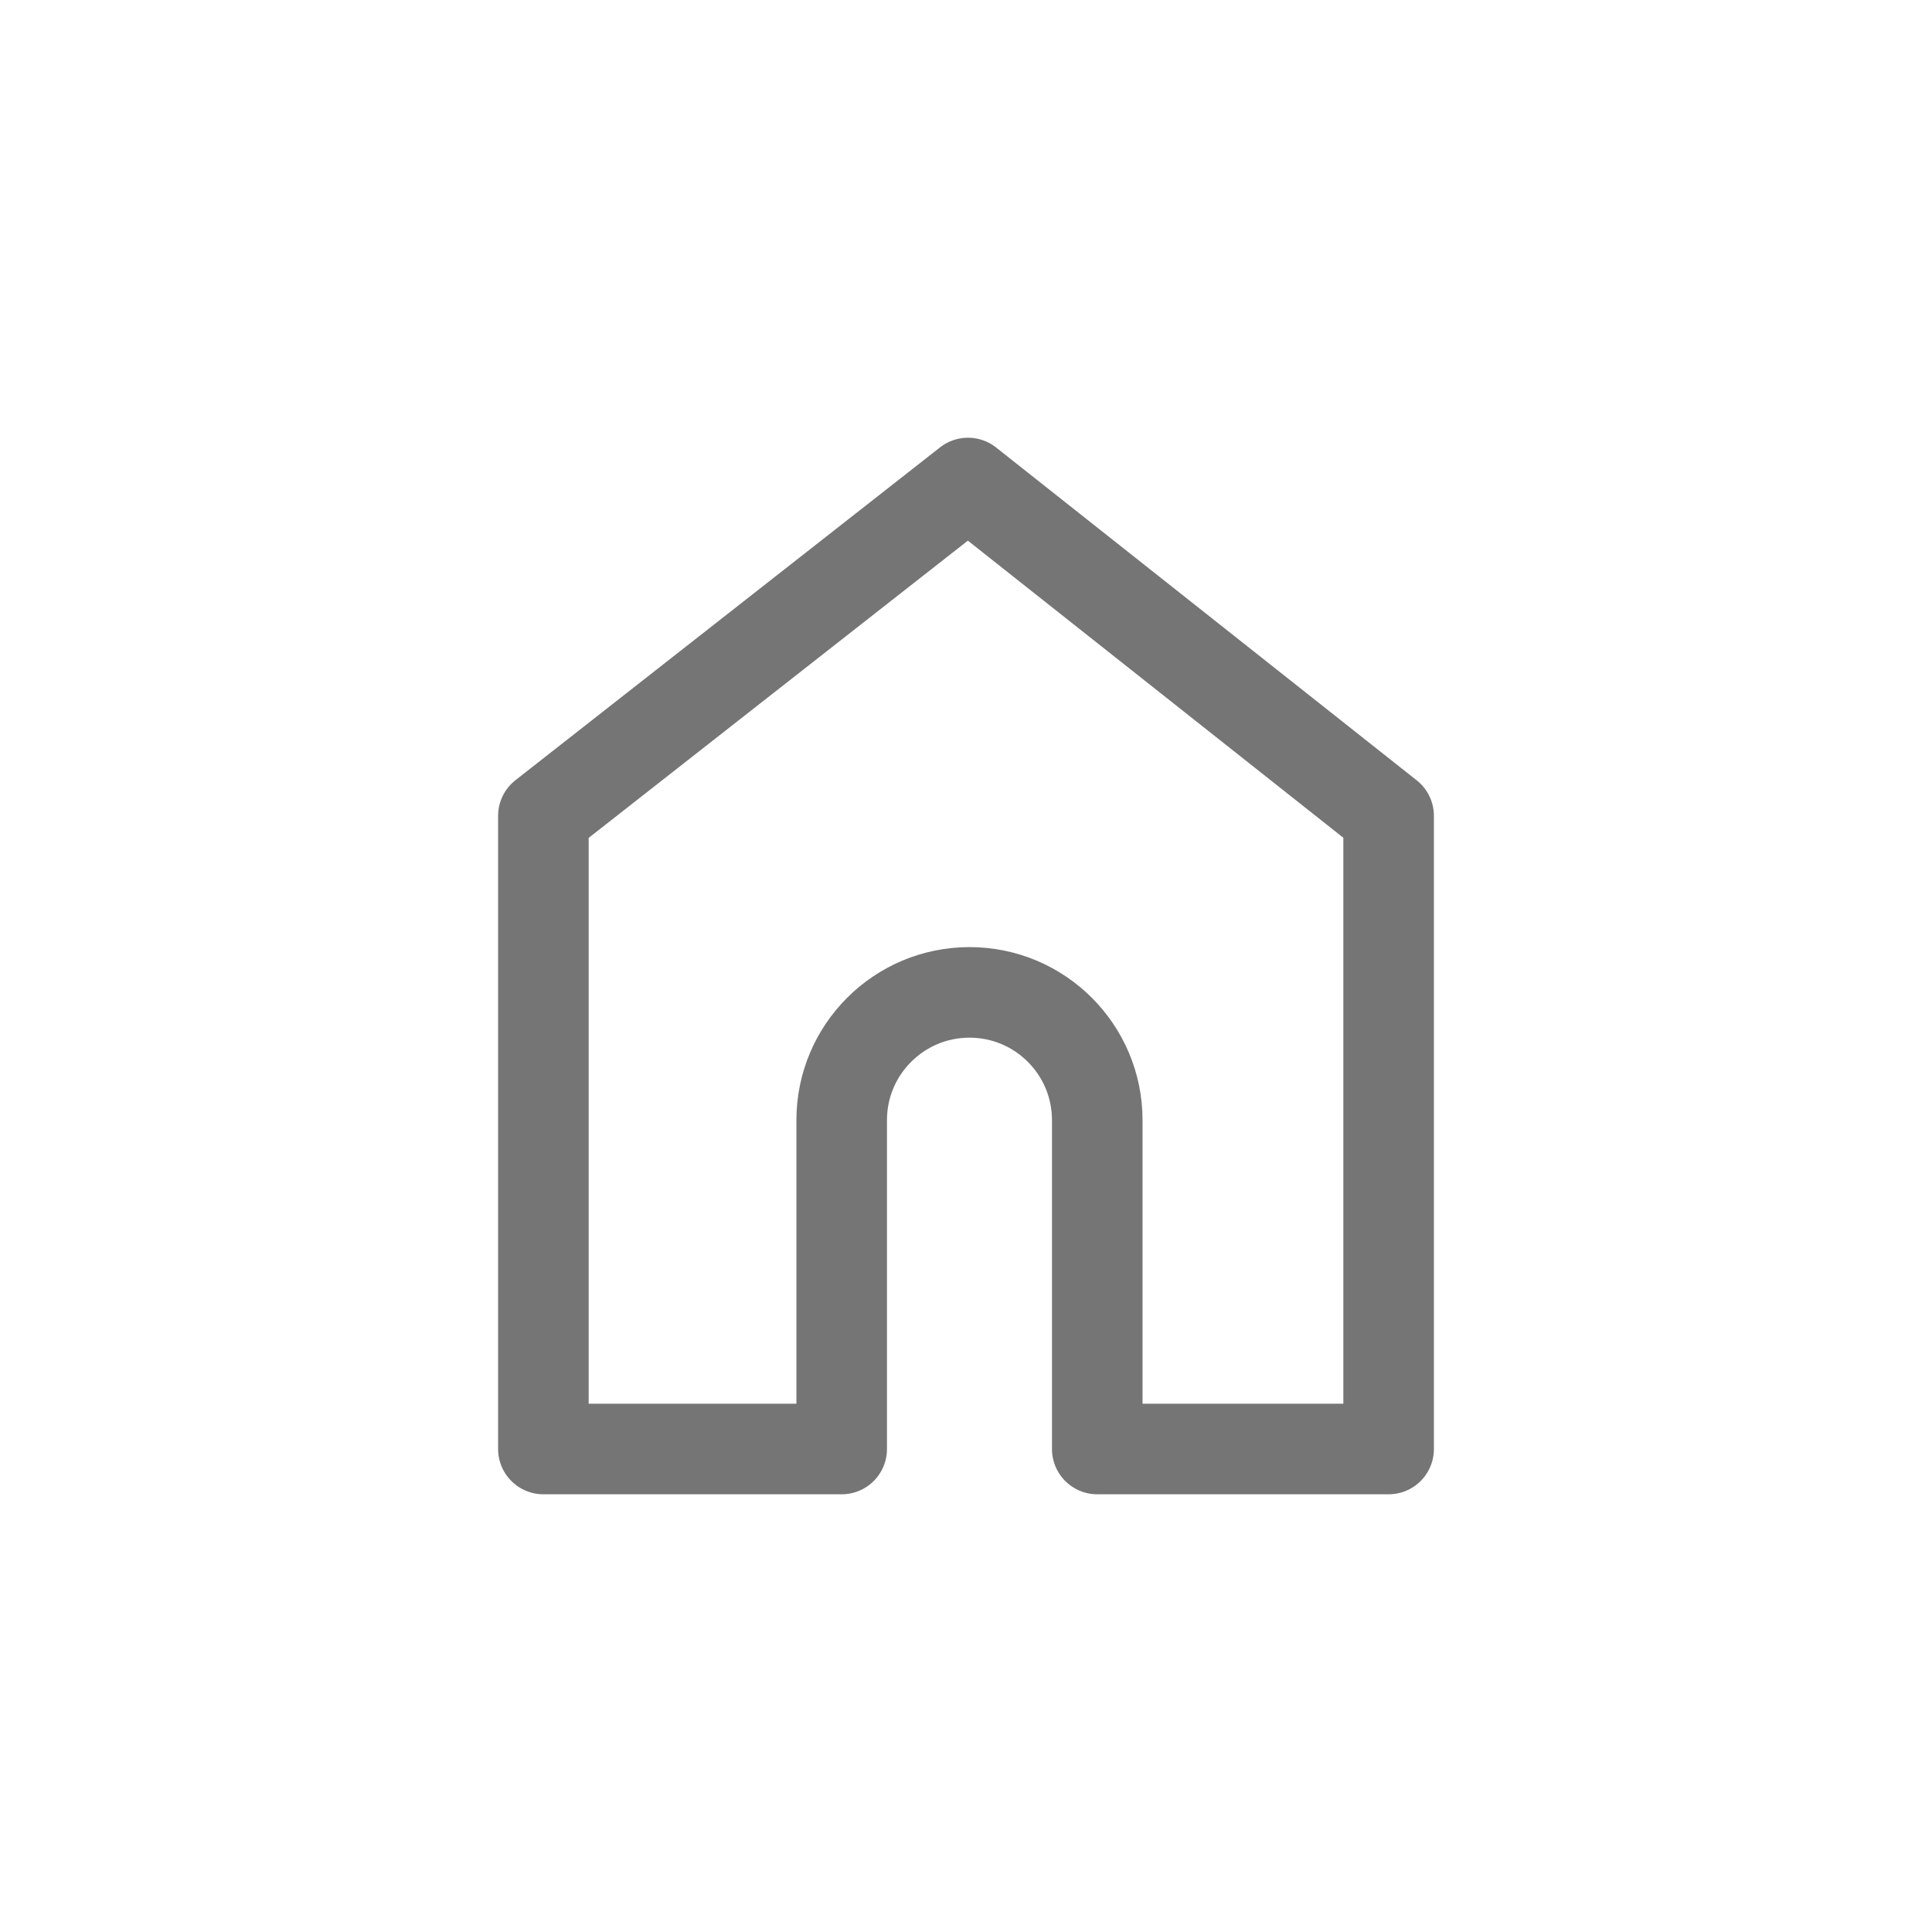
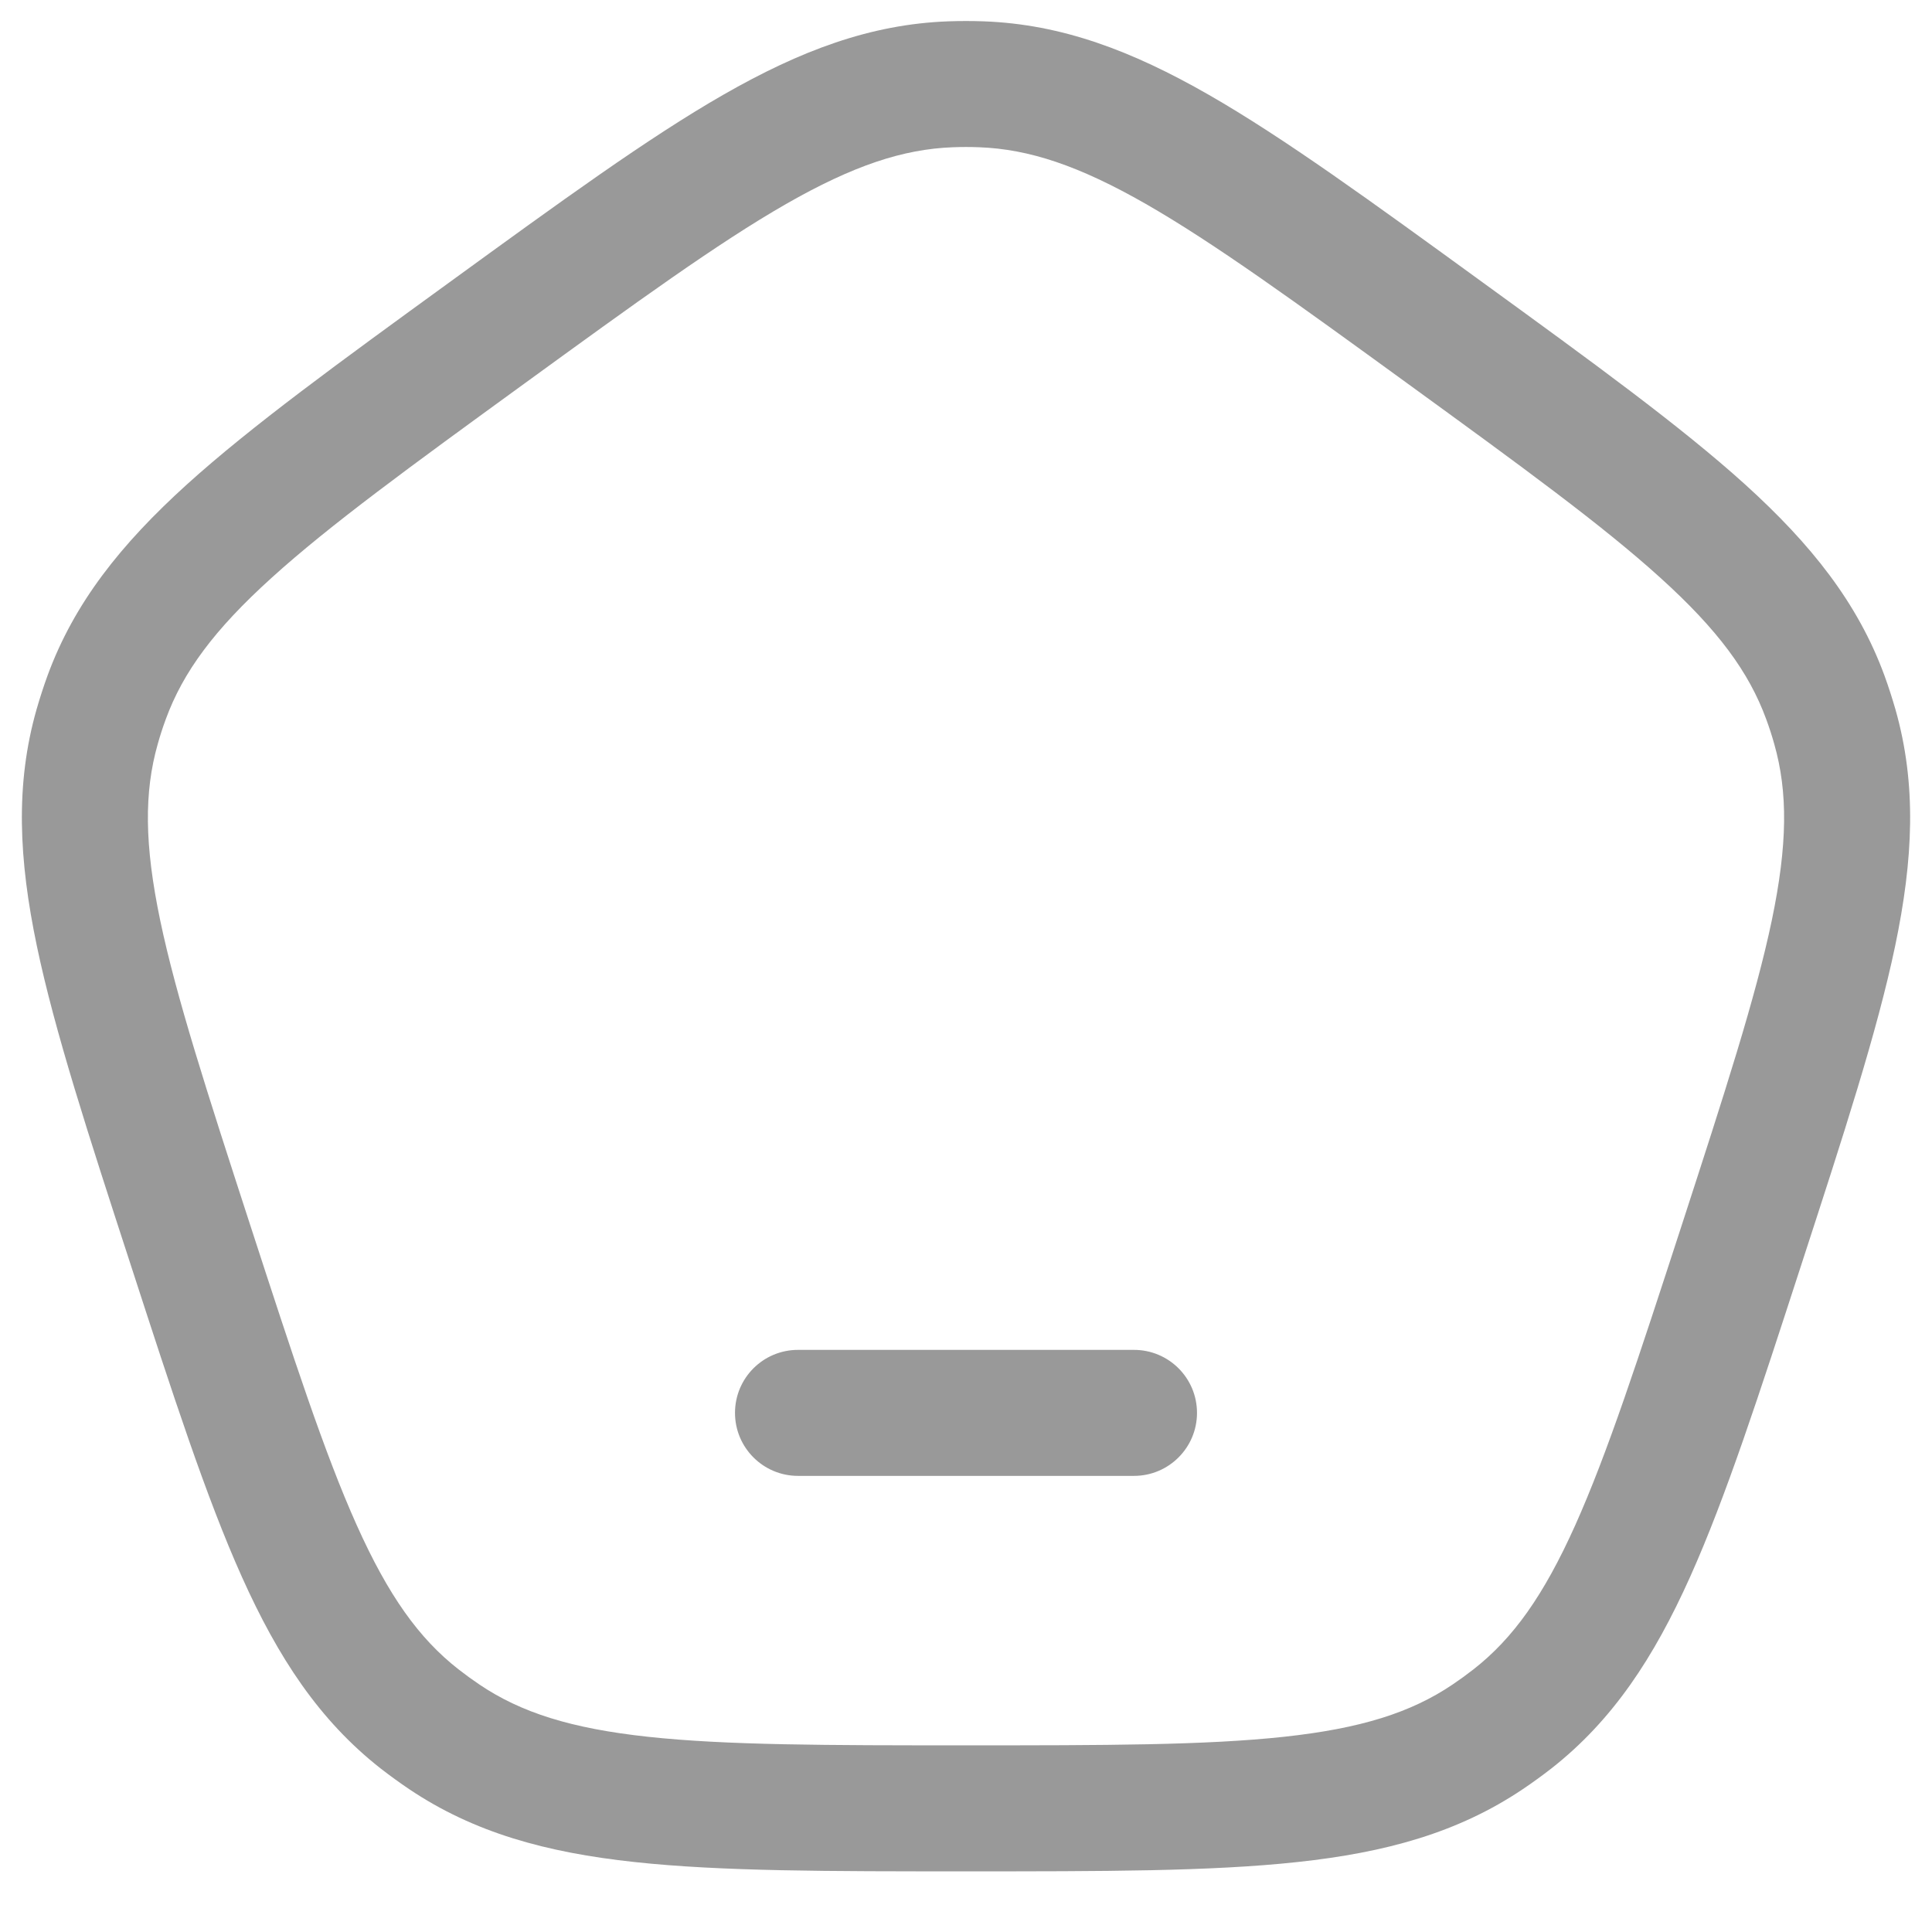
- <svg xmlns="http://www.w3.org/2000/svg" width="32" height="32" viewBox="0 0 32 32" fill="none">
-   <path d="M9 24H13.941V18.553C13.941 17.385 14.889 16.437 16.058 16.437C17.227 16.437 18.174 17.385 18.174 18.553V24H23V13.513L16.033 8L9 13.513V24Z" stroke="#757575" stroke-width="1.5" stroke-linecap="round" stroke-linejoin="round" />
+ <svg xmlns="http://www.w3.org/2000/svg" width="23" height="23" viewBox="0 0 23 23" fill="none">
+   <path d="M2.267 14.82L2.98 14.588L2.267 14.82ZM1.156 8.652L1.878 8.857L1.156 8.652ZM5.794 3.966L5.353 3.359L5.794 3.966ZM1.27 8.303L1.974 8.561L1.27 8.303ZM5.291 20.678L4.872 21.3L5.291 20.678ZM4.994 20.462L4.531 21.053L4.994 20.462ZM20.733 14.82L20.02 14.588L20.733 14.82ZM18.006 20.462L18.469 21.053L18.006 20.462ZM17.709 20.678L18.128 21.3L17.709 20.678ZM17.206 3.966L17.647 3.359L17.206 3.966ZM21.73 8.303L21.026 8.561L21.73 8.303ZM21.844 8.652L21.122 8.857L21.844 8.652ZM11.683 1.003L11.656 1.753L11.683 1.003ZM11.317 1.003L11.344 1.753L11.317 1.003ZM9.5 16.07C9.086 16.07 8.75 16.405 8.75 16.82C8.75 17.234 9.086 17.57 9.5 17.57V16.07ZM13.5 17.57C13.914 17.57 14.25 17.234 14.25 16.82C14.25 16.405 13.914 16.07 13.5 16.07V17.57ZM2.98 14.588C2.466 13.005 2.099 11.874 1.907 10.956C1.719 10.055 1.715 9.43 1.878 8.857L0.435 8.446C0.181 9.339 0.223 10.23 0.439 11.263C0.652 12.279 1.049 13.499 1.554 15.051L2.98 14.588ZM5.353 3.359C4.033 4.318 2.994 5.072 2.224 5.768C1.442 6.477 0.884 7.174 0.565 8.045L1.974 8.561C2.179 8.001 2.549 7.498 3.232 6.88C3.927 6.25 4.888 5.551 6.235 4.572L5.353 3.359ZM1.878 8.857C1.906 8.757 1.938 8.658 1.974 8.561L0.565 8.045C0.517 8.177 0.474 8.311 0.435 8.446L1.878 8.857ZM11.5 20.778C9.836 20.778 8.647 20.777 7.714 20.676C6.799 20.577 6.203 20.388 5.709 20.055L4.872 21.3C5.643 21.818 6.504 22.054 7.553 22.167C8.585 22.279 9.868 22.278 11.5 22.278V20.778ZM1.554 15.051C2.058 16.603 2.454 17.824 2.879 18.771C3.311 19.734 3.801 20.48 4.531 21.053L5.457 19.872C4.988 19.505 4.624 18.997 4.247 18.157C3.863 17.301 3.495 16.171 2.98 14.588L1.554 15.051ZM5.709 20.055C5.623 19.997 5.539 19.936 5.457 19.872L4.531 21.053C4.642 21.139 4.756 21.222 4.872 21.3L5.709 20.055ZM20.02 14.588C19.505 16.171 19.137 17.301 18.753 18.157C18.376 18.997 18.012 19.505 17.543 19.872L18.469 21.053C19.199 20.48 19.689 19.734 20.121 18.771C20.546 17.824 20.942 16.603 21.446 15.051L20.02 14.588ZM11.5 22.278C13.132 22.278 14.415 22.279 15.447 22.167C16.497 22.054 17.357 21.818 18.128 21.3L17.291 20.055C16.797 20.388 16.201 20.577 15.286 20.676C14.353 20.777 13.165 20.778 11.5 20.778V22.278ZM17.543 19.872C17.461 19.936 17.377 19.997 17.291 20.055L18.128 21.3C18.244 21.222 18.358 21.139 18.469 21.053L17.543 19.872ZM16.765 4.572C18.112 5.551 19.073 6.25 19.768 6.88C20.451 7.498 20.821 8.001 21.026 8.561L22.435 8.045C22.116 7.174 21.558 6.477 20.776 5.768C20.006 5.072 18.967 4.318 17.647 3.359L16.765 4.572ZM21.446 15.051C21.951 13.499 22.348 12.279 22.561 11.263C22.777 10.23 22.819 9.339 22.565 8.446L21.122 8.857C21.285 9.43 21.281 10.055 21.093 10.956C20.901 11.874 20.534 13.005 20.02 14.588L21.446 15.051ZM21.026 8.561C21.062 8.658 21.094 8.757 21.122 8.857L22.565 8.446C22.526 8.311 22.483 8.177 22.435 8.045L21.026 8.561ZM17.647 3.359C16.327 2.4 15.289 1.644 14.389 1.128C13.473 0.603 12.638 0.288 11.711 0.254L11.656 1.753C12.251 1.775 12.844 1.972 13.643 2.429C14.457 2.896 15.419 3.594 16.765 4.572L17.647 3.359ZM6.235 4.572C7.581 3.594 8.543 2.896 9.357 2.429C10.156 1.972 10.749 1.775 11.344 1.753L11.289 0.254C10.362 0.288 9.527 0.603 8.611 1.128C7.711 1.644 6.673 2.4 5.353 3.359L6.235 4.572ZM11.711 0.254C11.57 0.249 11.43 0.249 11.289 0.254L11.344 1.753C11.448 1.749 11.552 1.749 11.656 1.753L11.711 0.254ZM9.5 17.57H13.5V16.07H9.5V17.57Z" fill="#999999" />
</svg>
